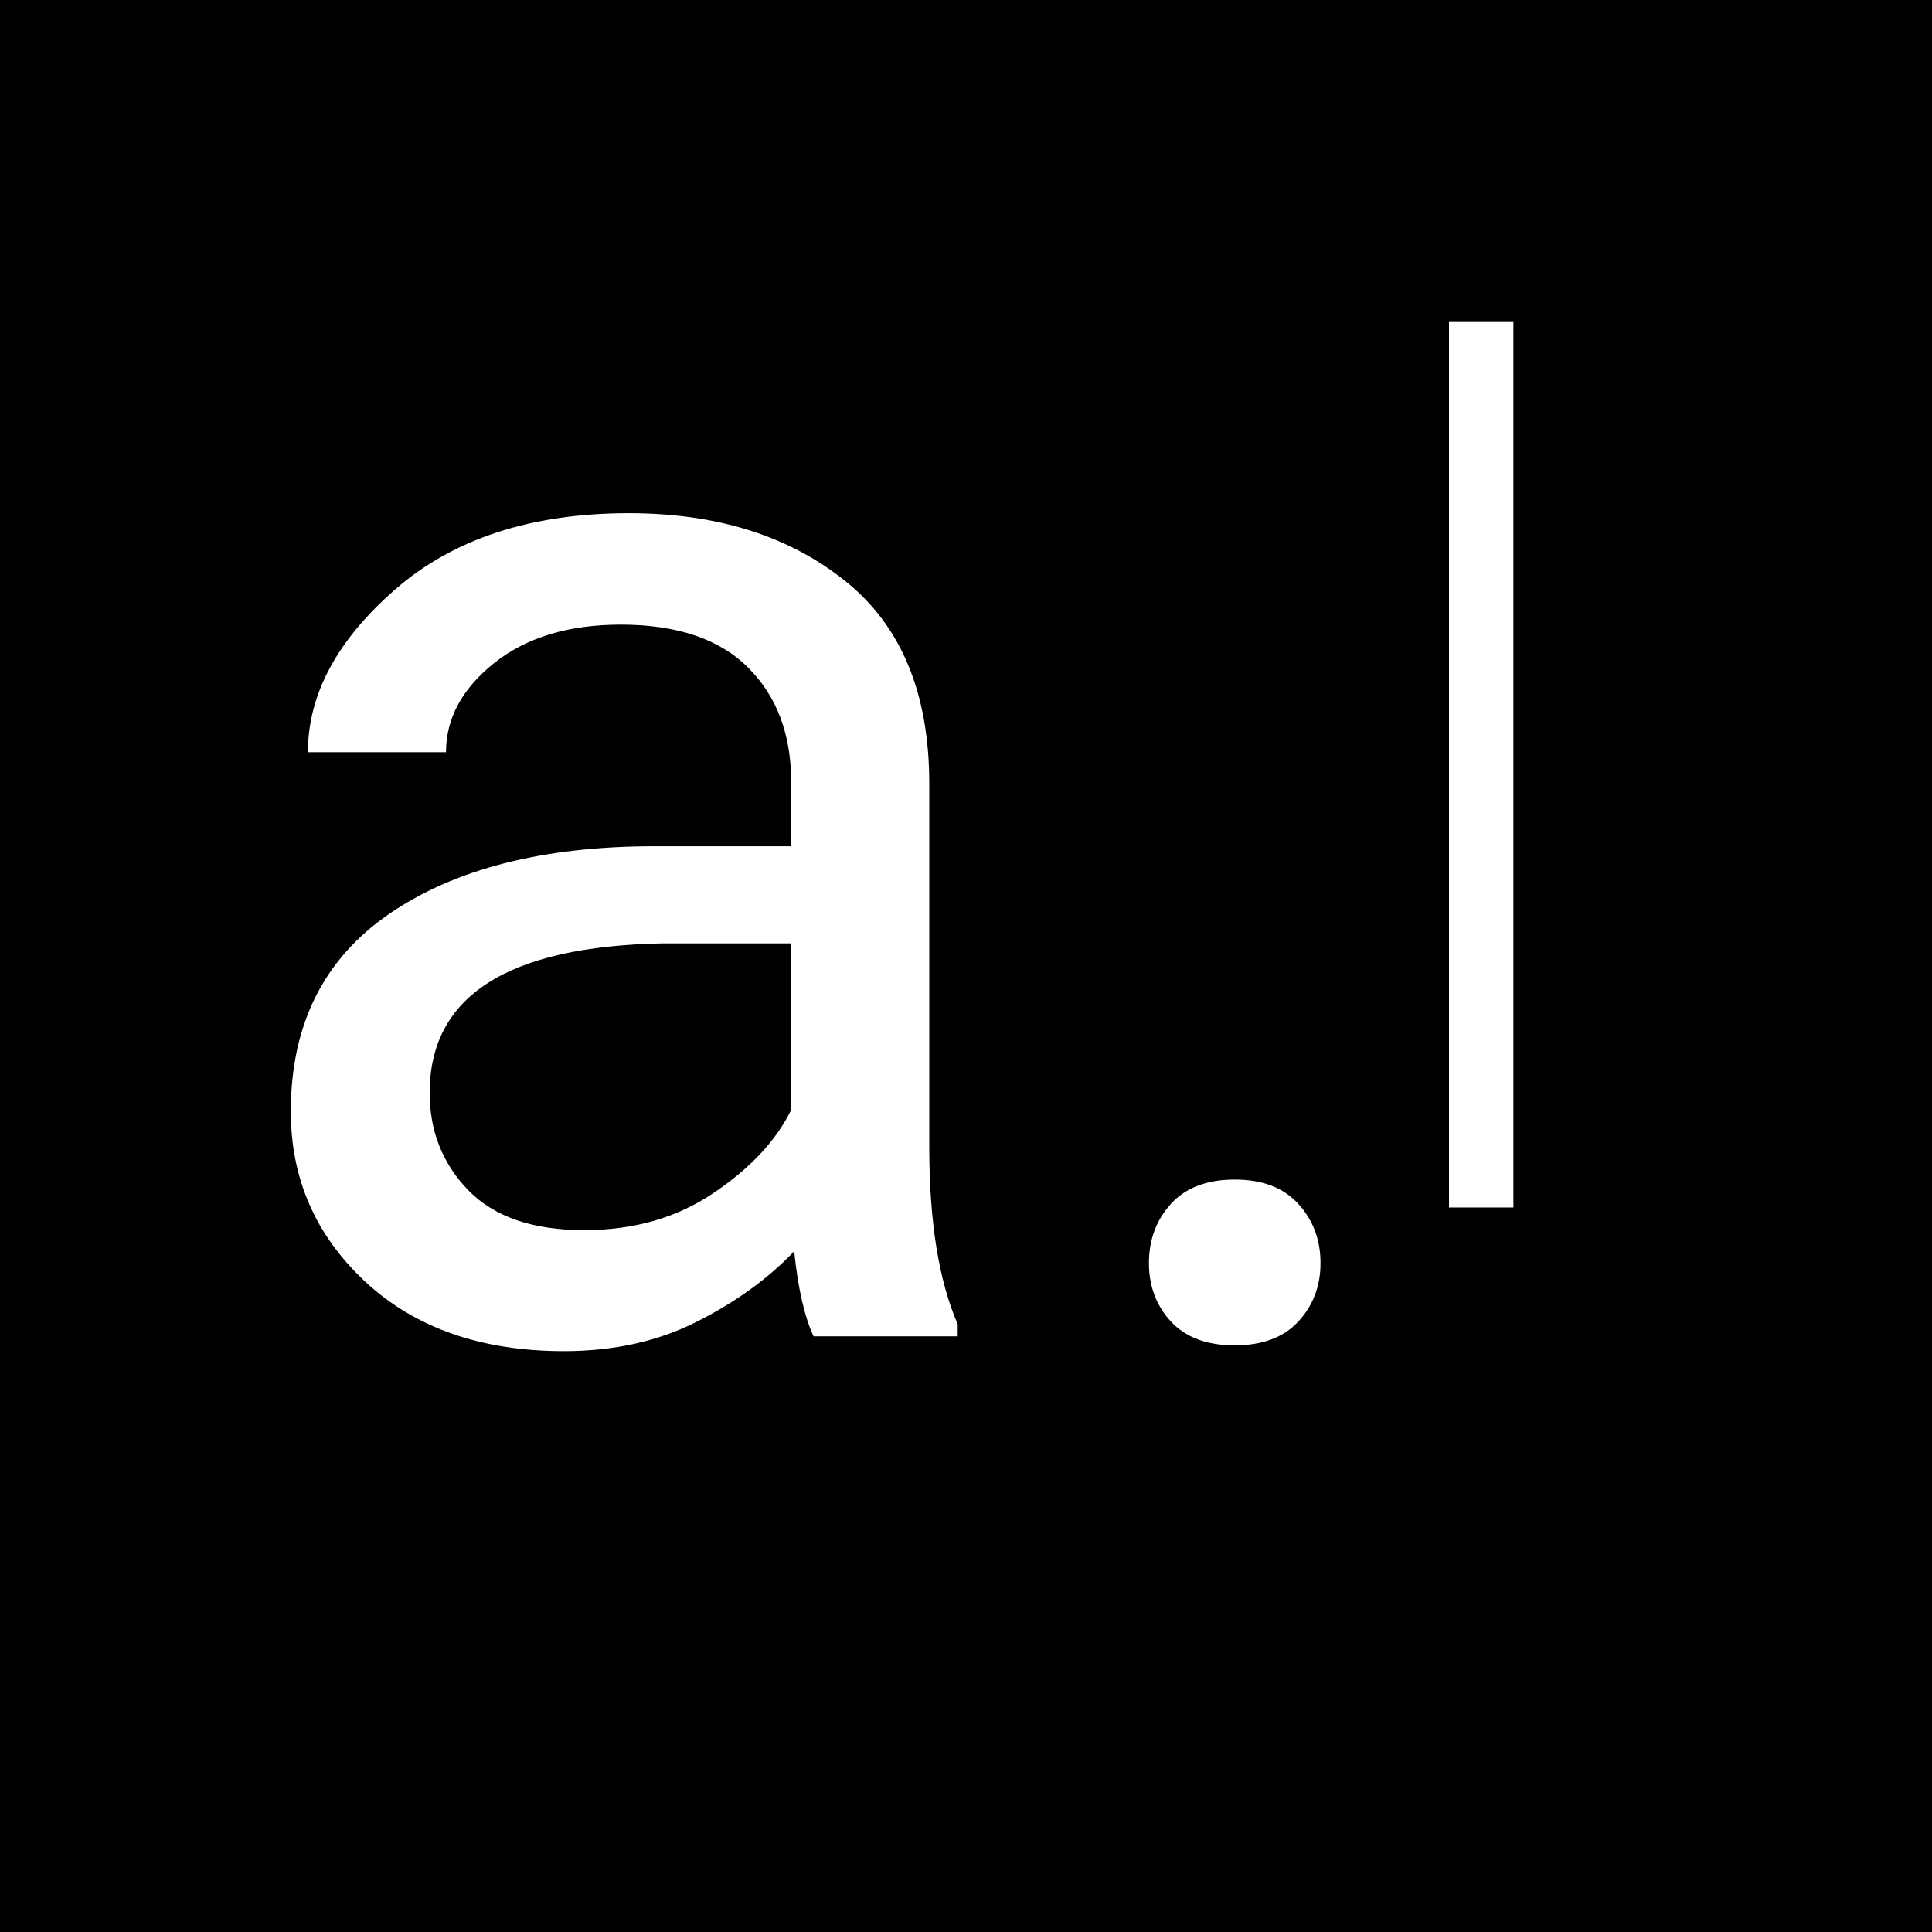
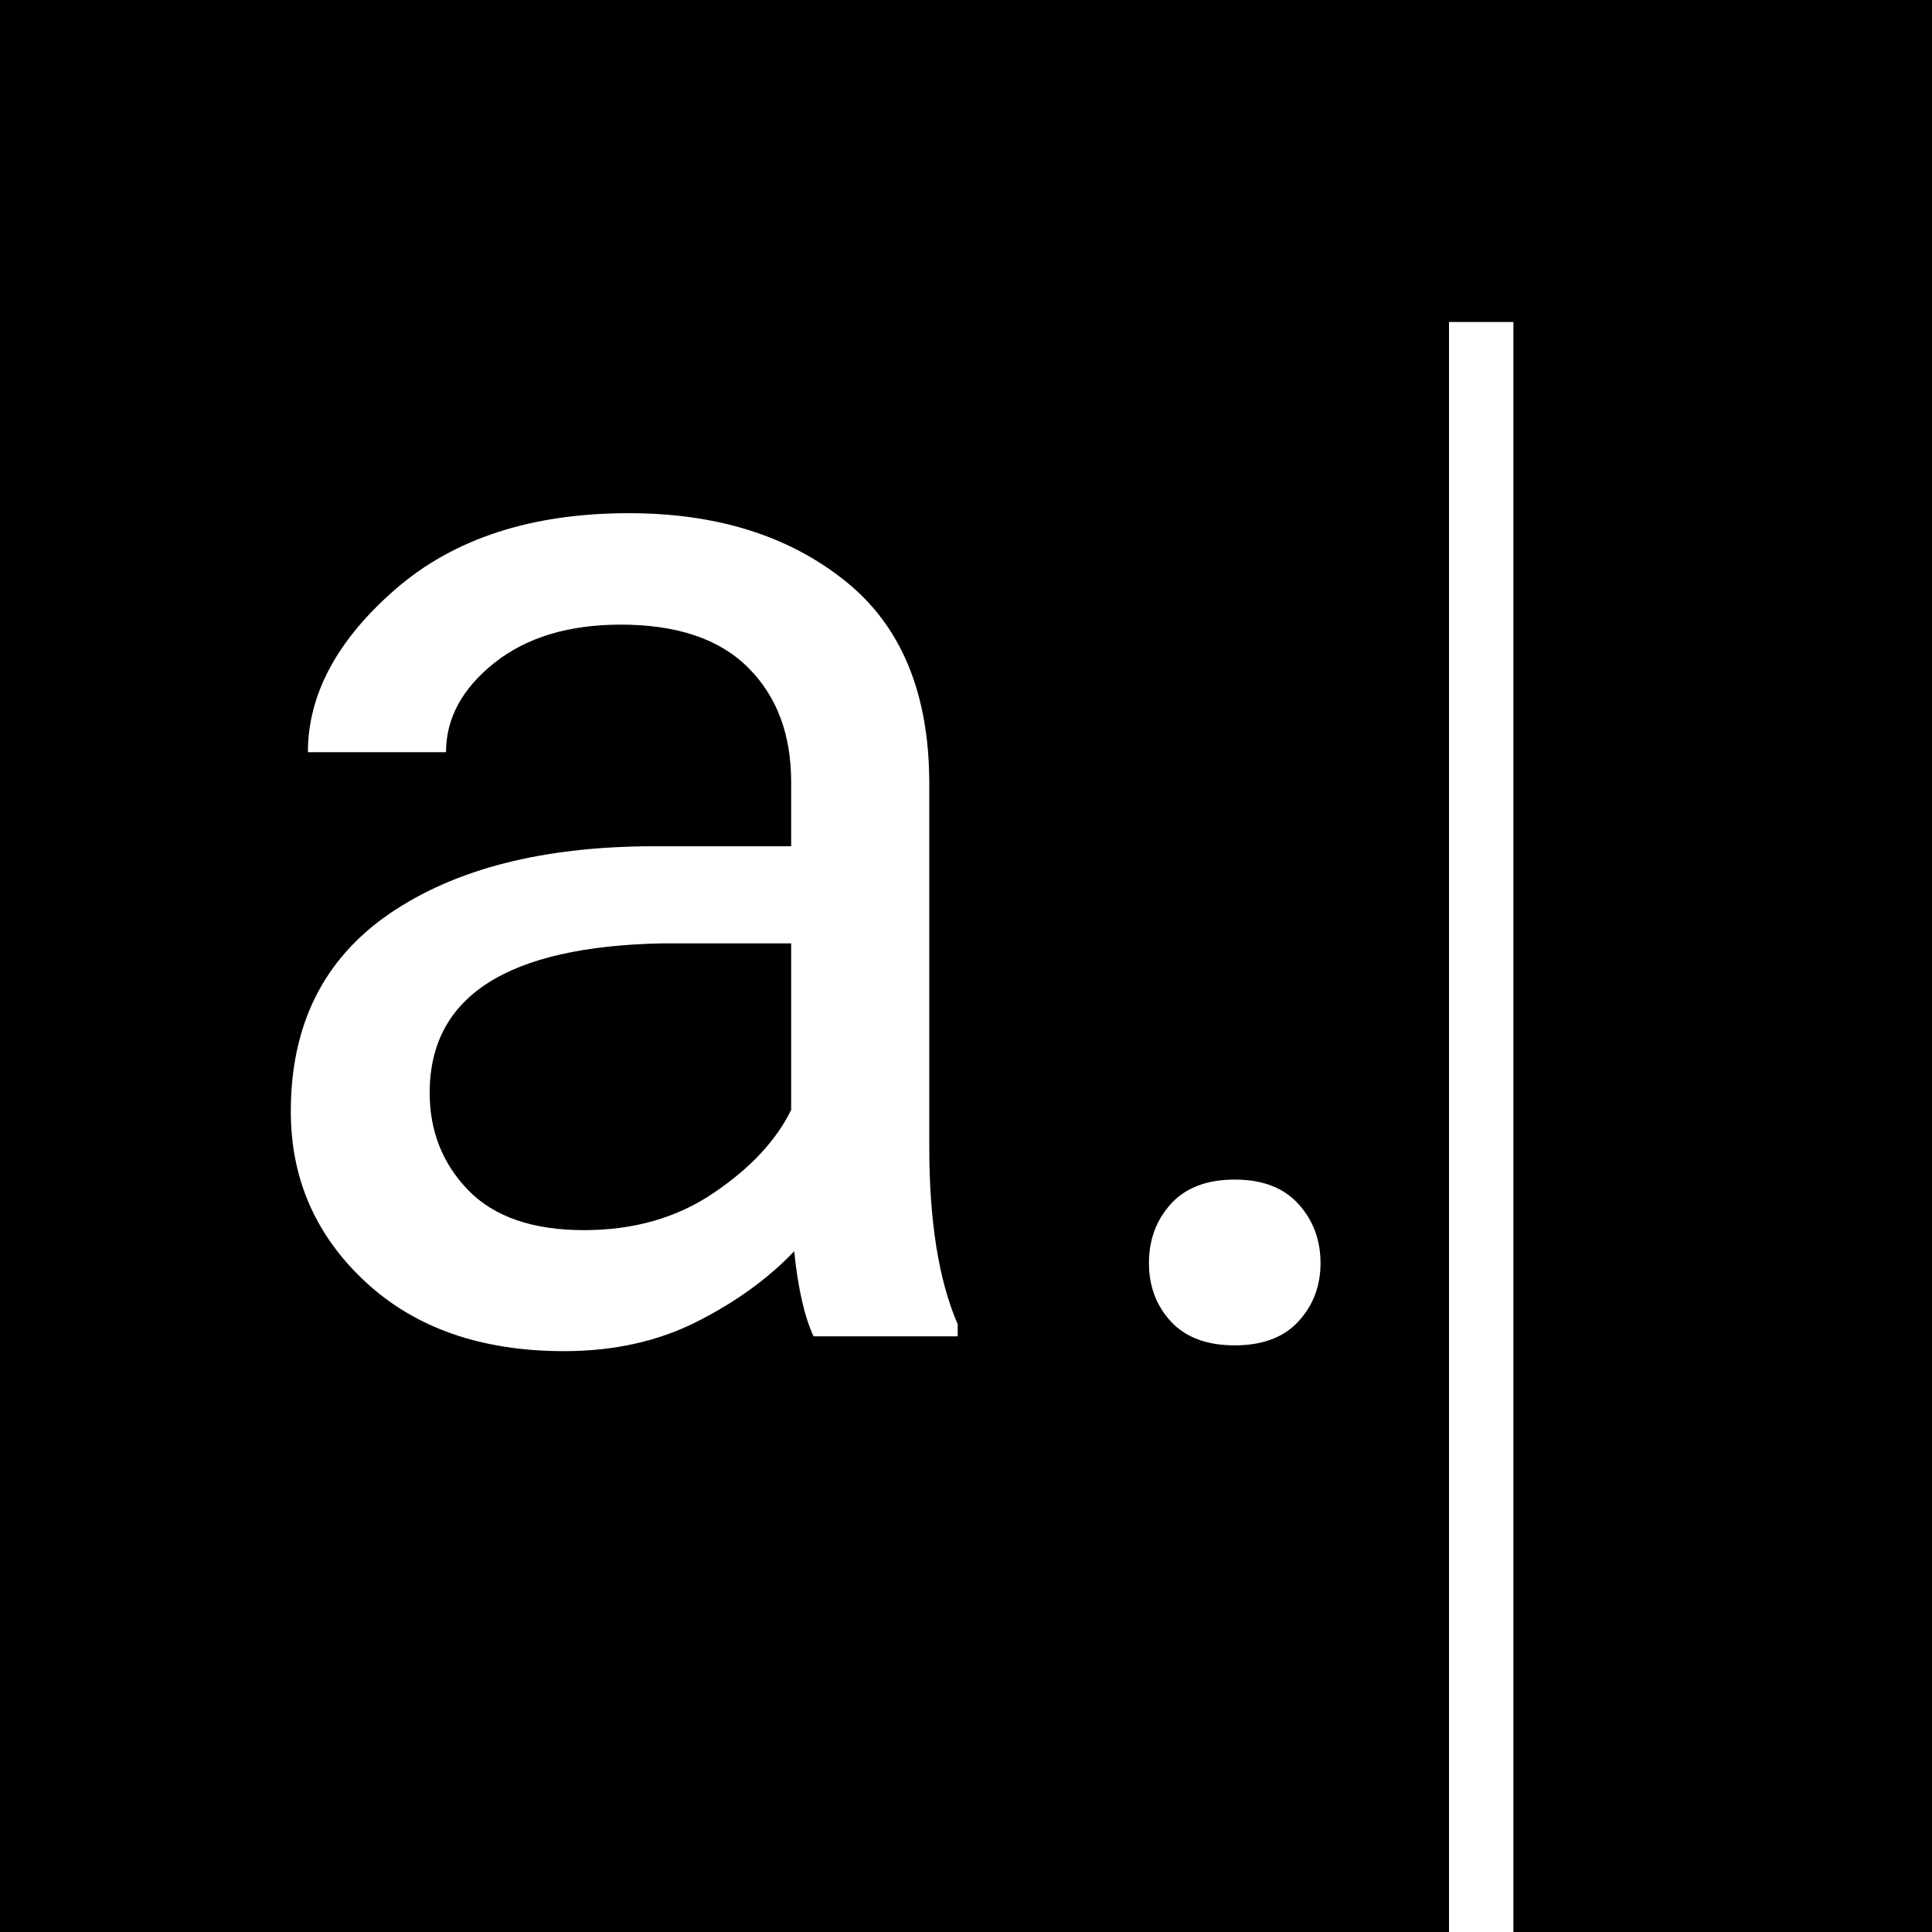
<svg xmlns="http://www.w3.org/2000/svg" width="120" height="120" viewBox="0 0 120 120">
  <style>
    .text {
      font-family: -apple-system, BlinkMacSystemFont, "Segoe UI", Roboto, Arial, sans-serif;
      font-size: 95px;
      fill: #ffffff;
    }
    .cursor {
      fill: #ffffff;
      animation: blink 1s steps(1) infinite;
    }
    @keyframes blink {
      50% { opacity: 0; }
    }
  </style>
  <rect width="100%" height="100%" fill="#000000" />
  <text x="13" y="83" class="text">a.</text>
-   <rect x="90" y="20" width="4" height="55" class="cursor" />
+   <rect x="90" y="20" width="4" height="100" class="cursor" />
</svg>
